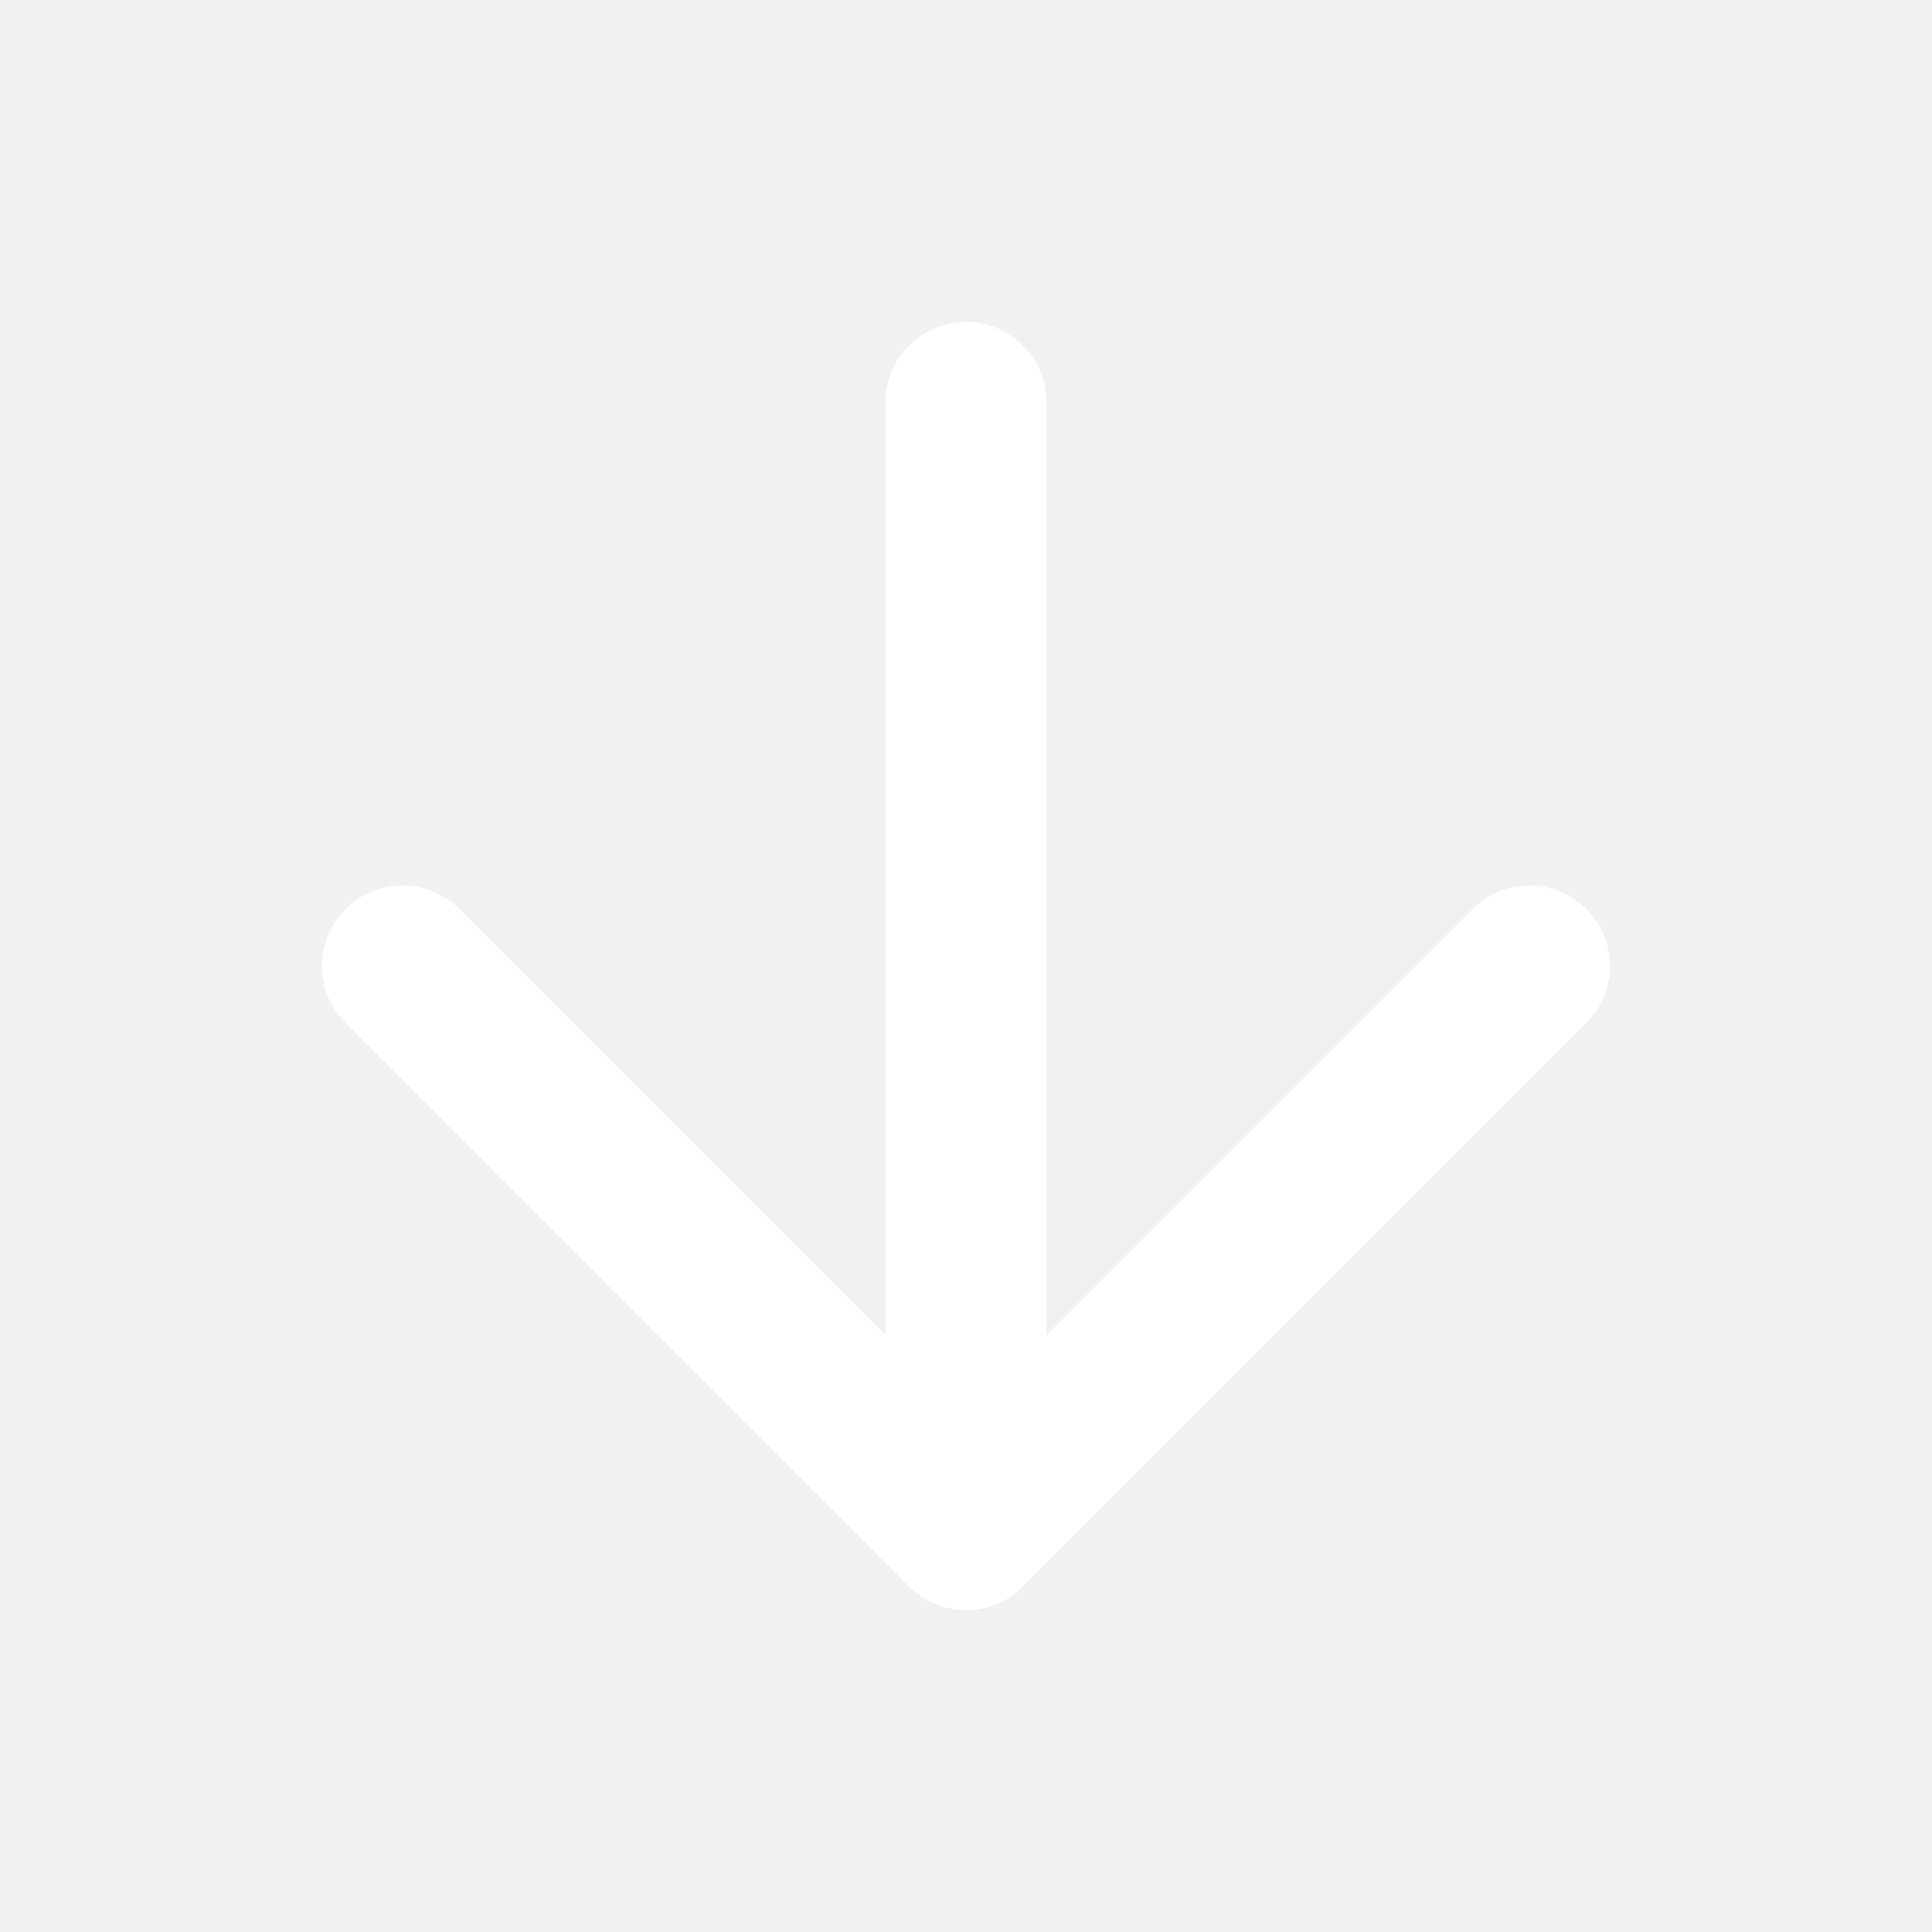
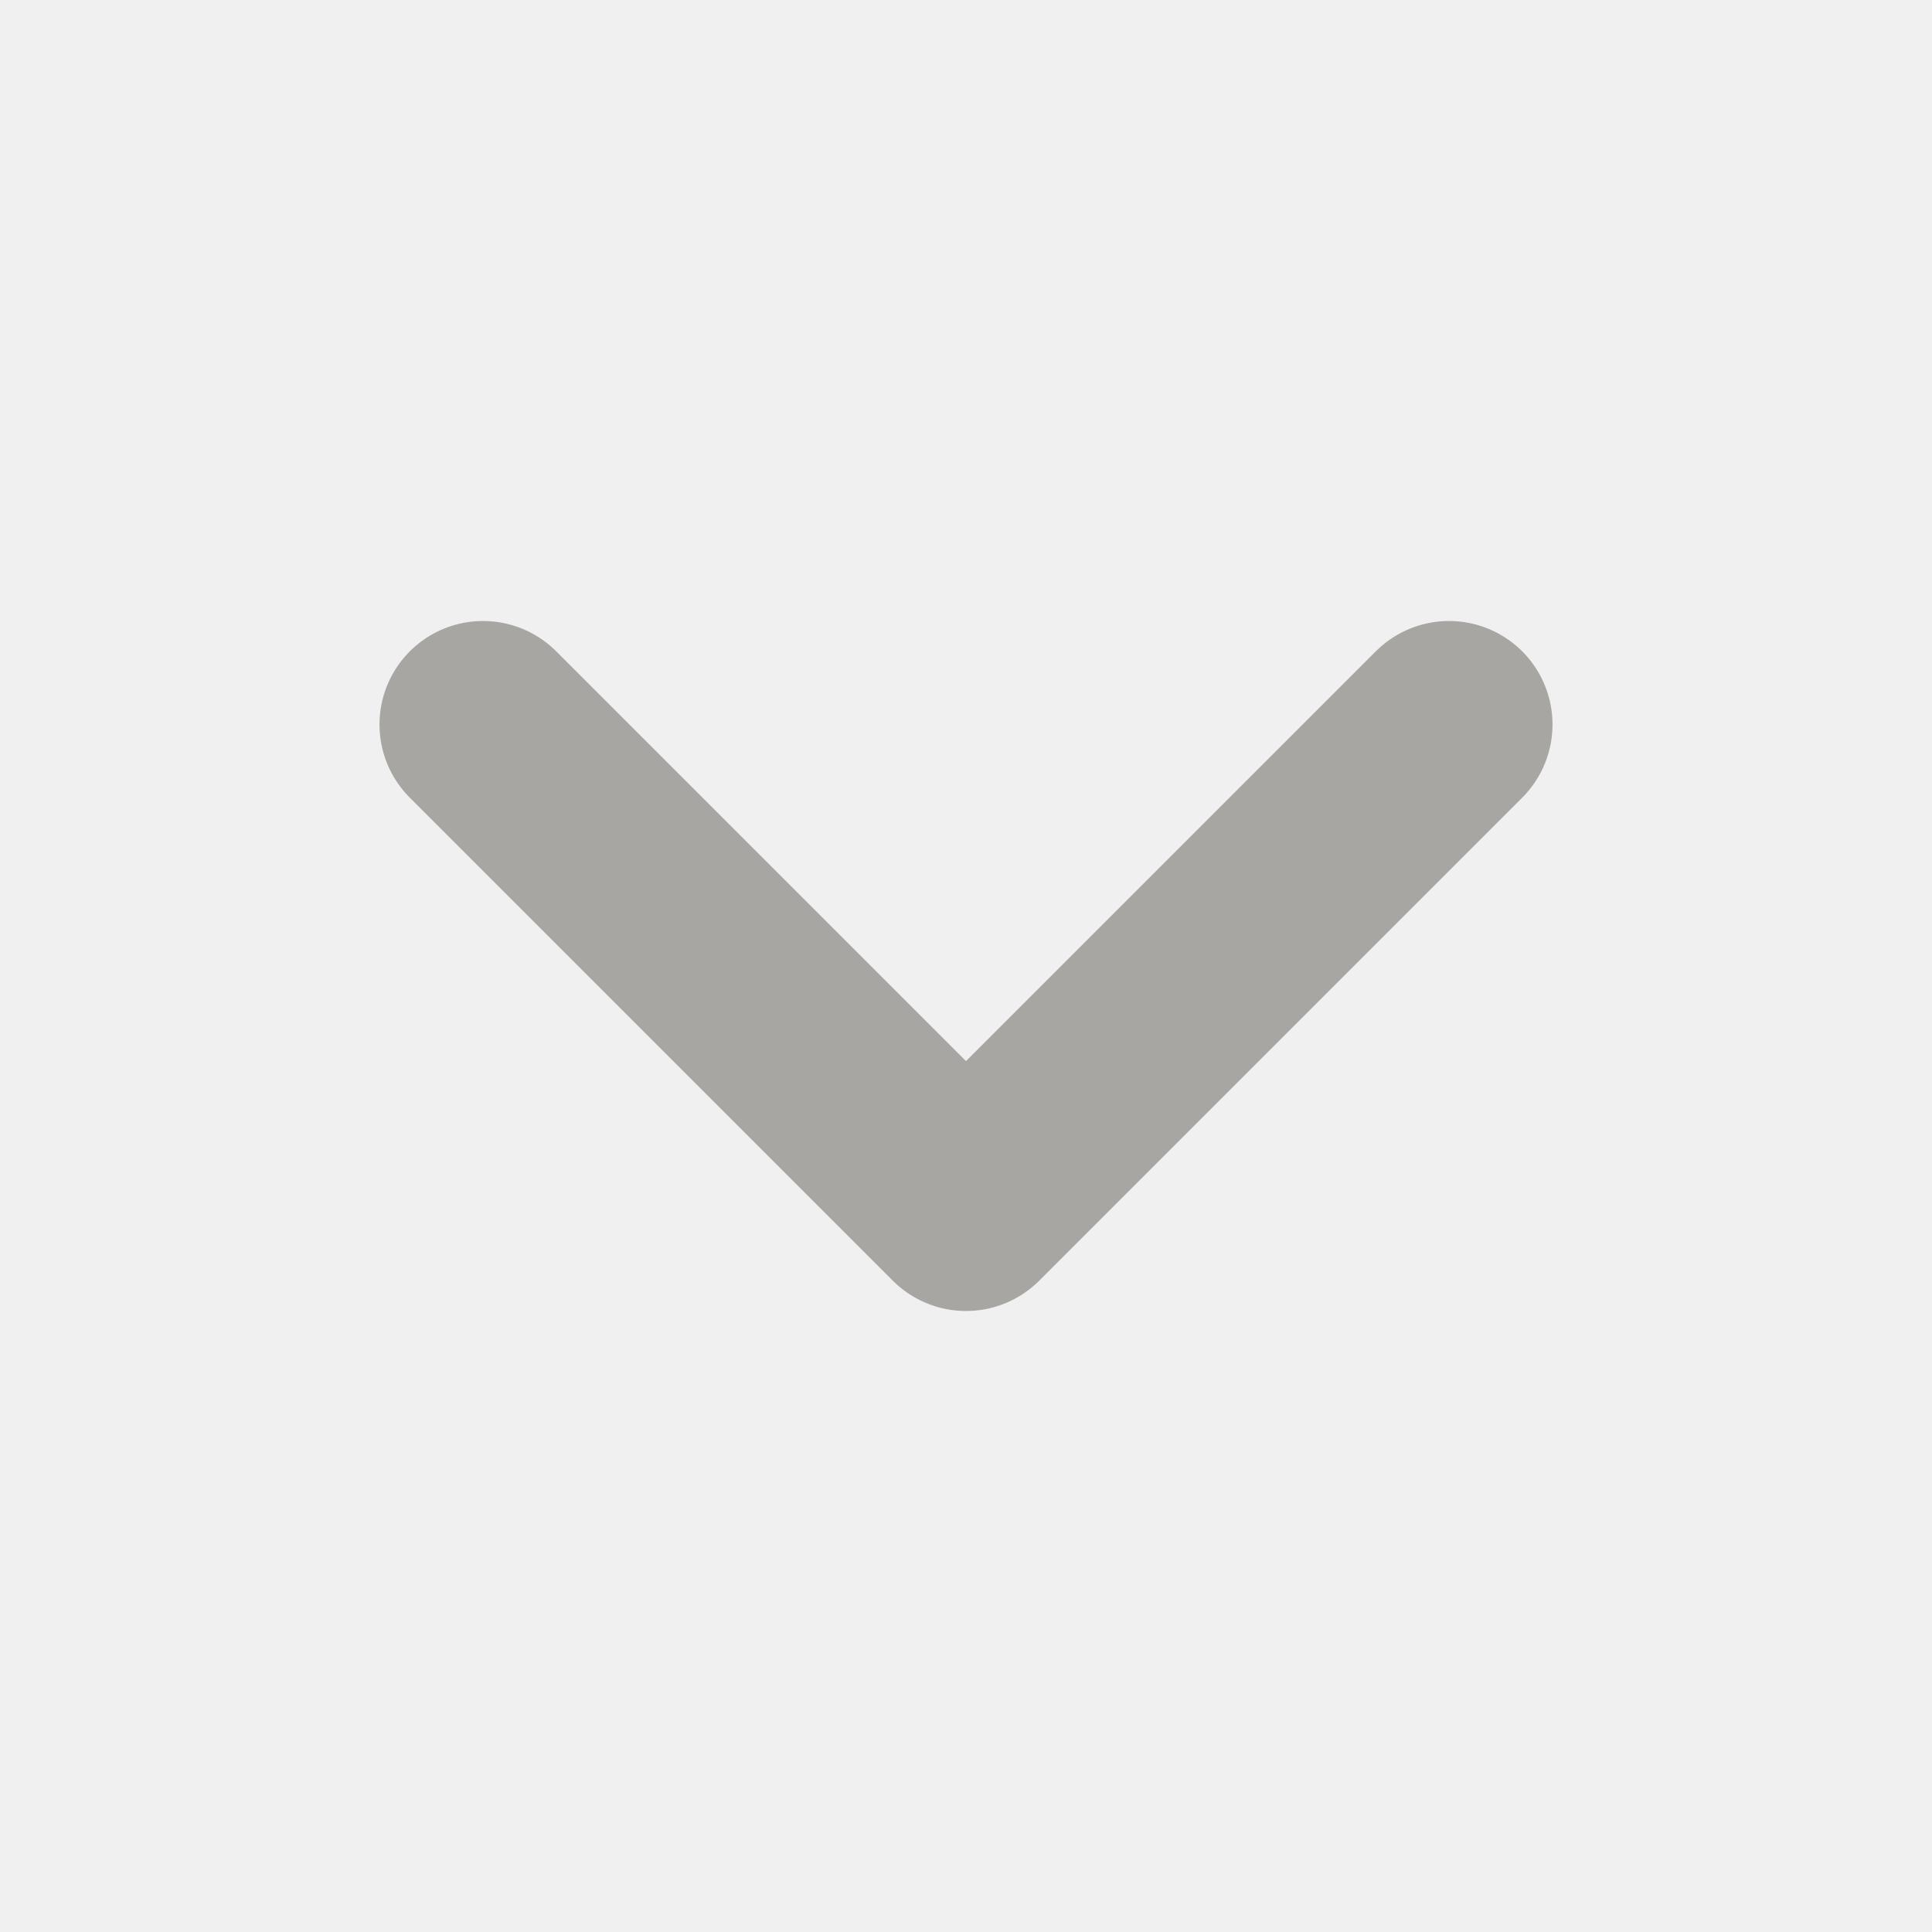
- <svg xmlns="http://www.w3.org/2000/svg" width="24" height="24" viewBox="0 0 24 24" fill="none">
-   <g id="fi:arrow-down">
-     <path id="Vector" d="M12 5V19" stroke="white" stroke-width="2" stroke-linecap="round" stroke-linejoin="round" />
-     <path id="Vector_2" d="M19 12L12 19L5 12" stroke="white" stroke-width="2" stroke-linecap="round" stroke-linejoin="round" />
+ <svg xmlns="http://www.w3.org/2000/svg" width="14" height="14" viewBox="0 0 14 14" fill="none">
+   <g opacity="0.7">
+     <path d="M3.5 5.25L7 8.75L10.5 5.25" stroke="#888682" stroke-width="1.5" stroke-linecap="round" stroke-linejoin="round" />
  </g>
</svg>
